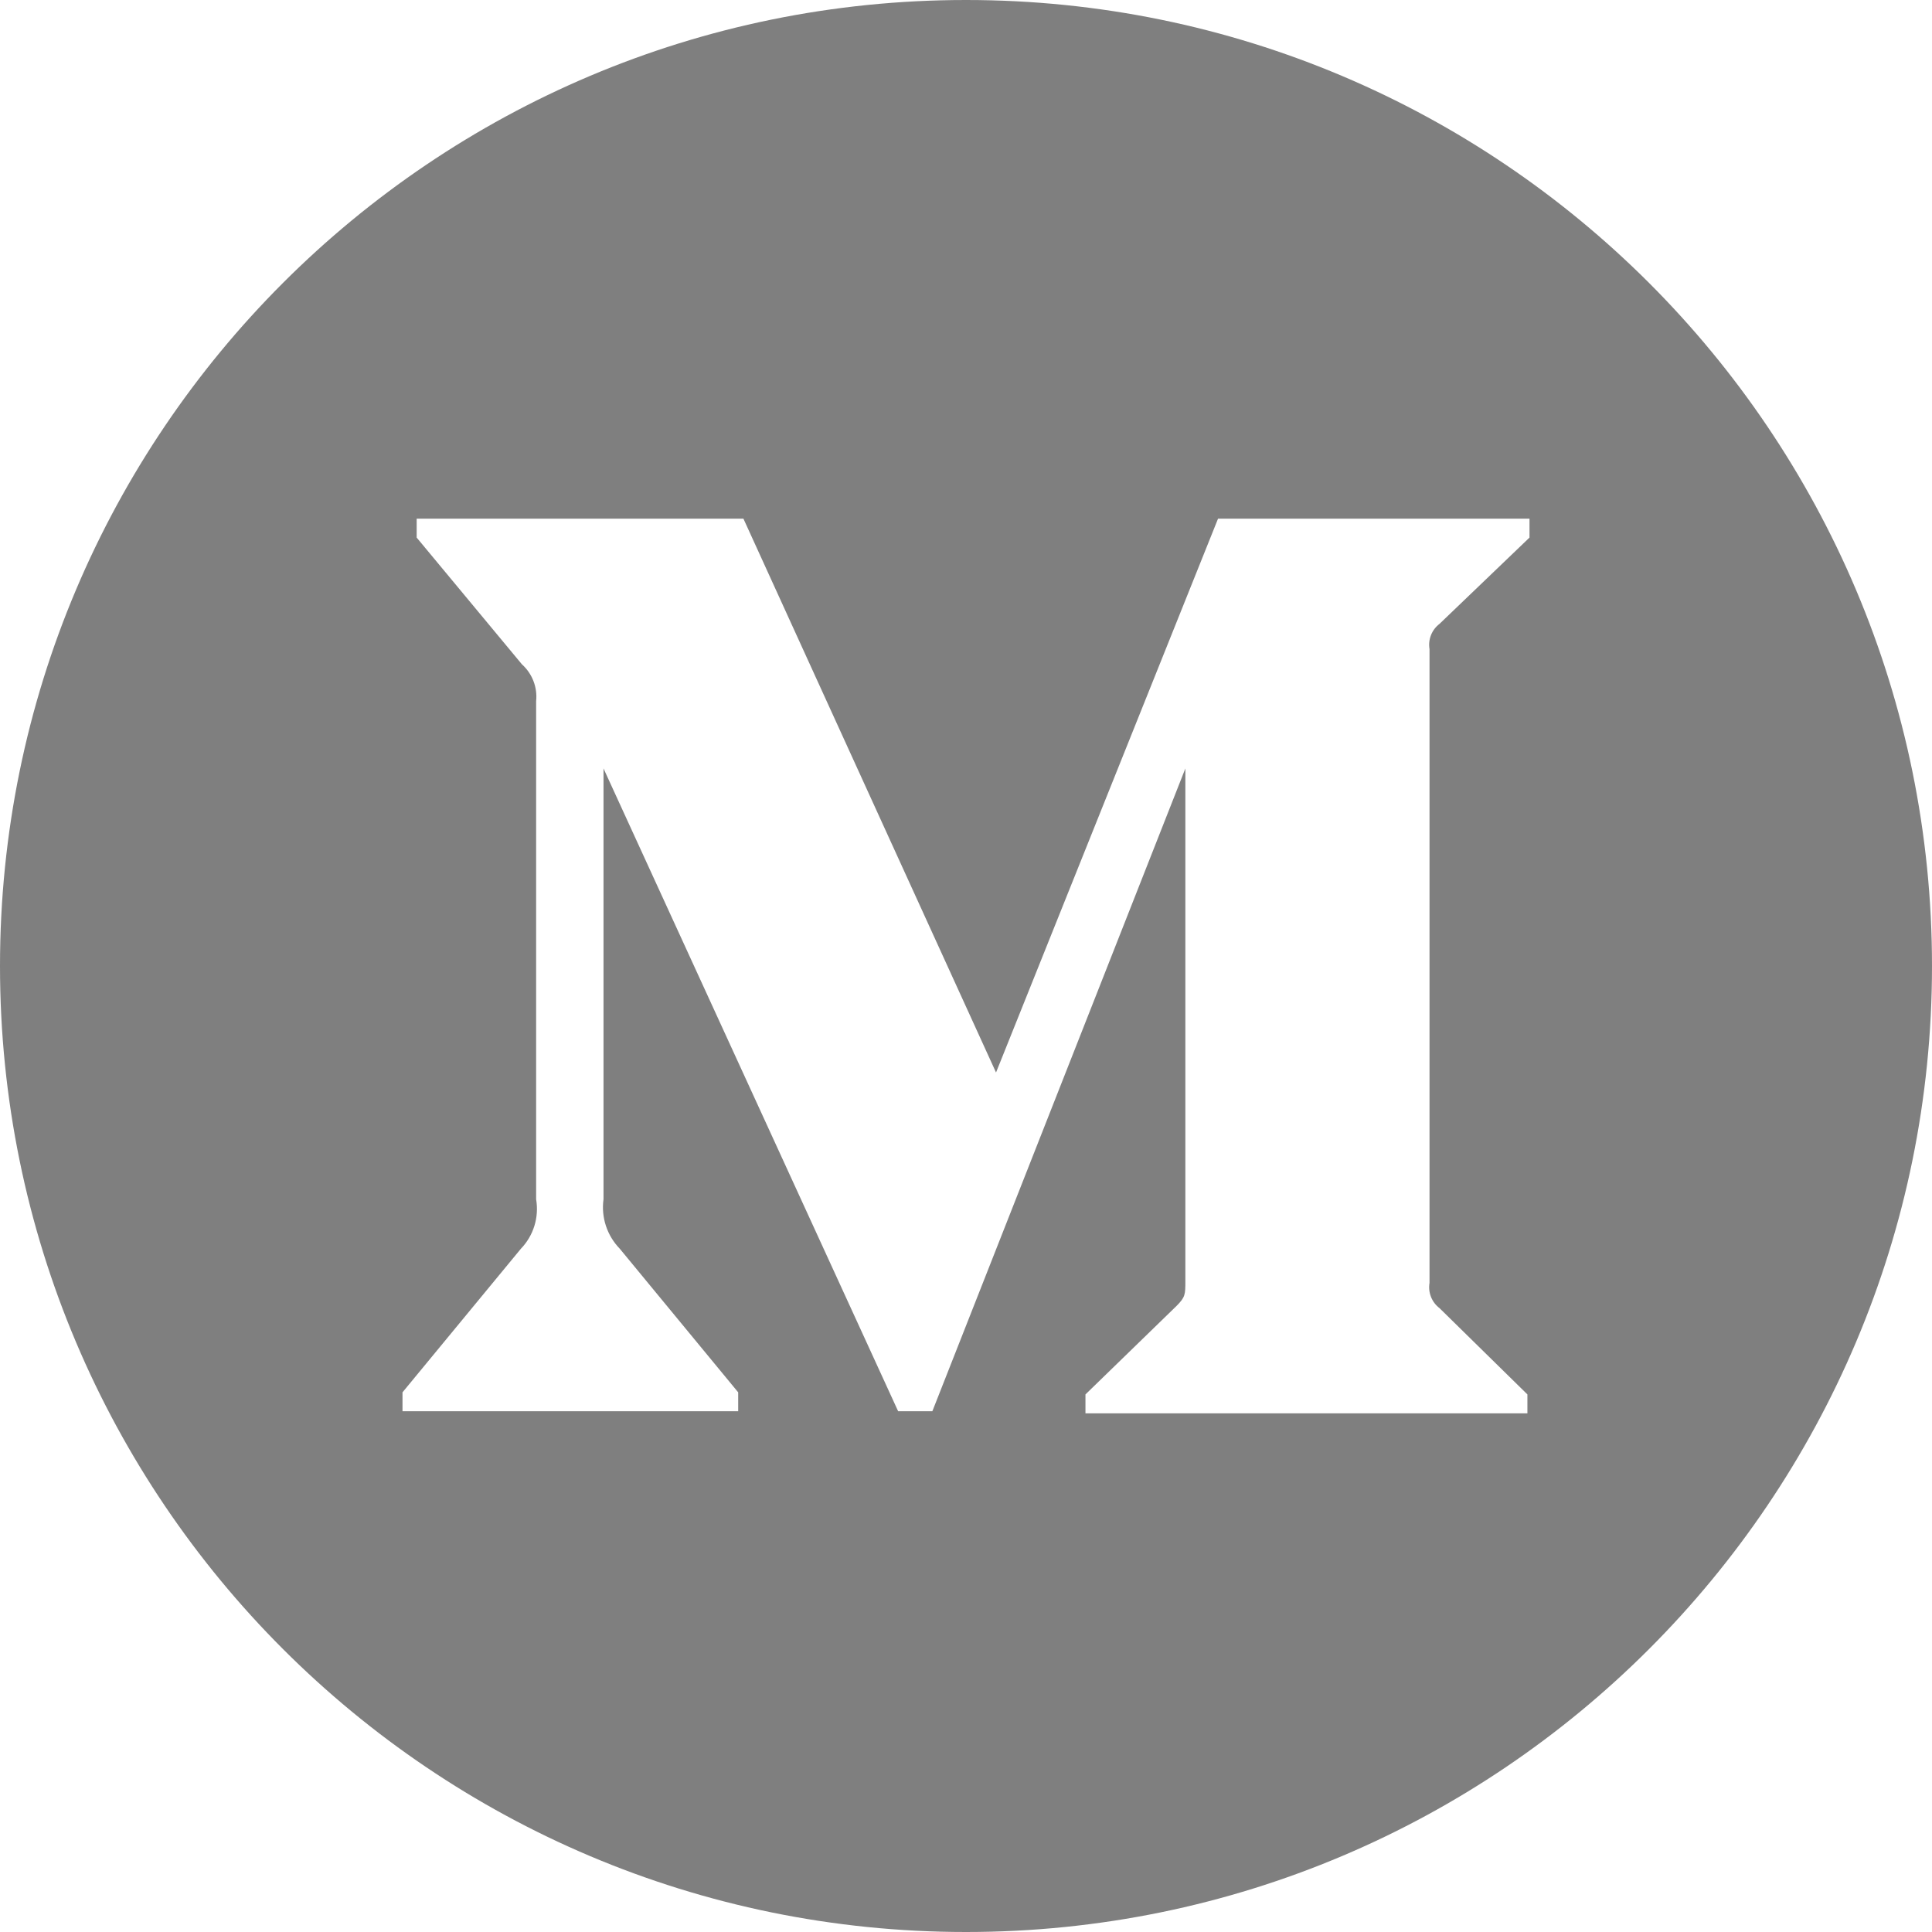
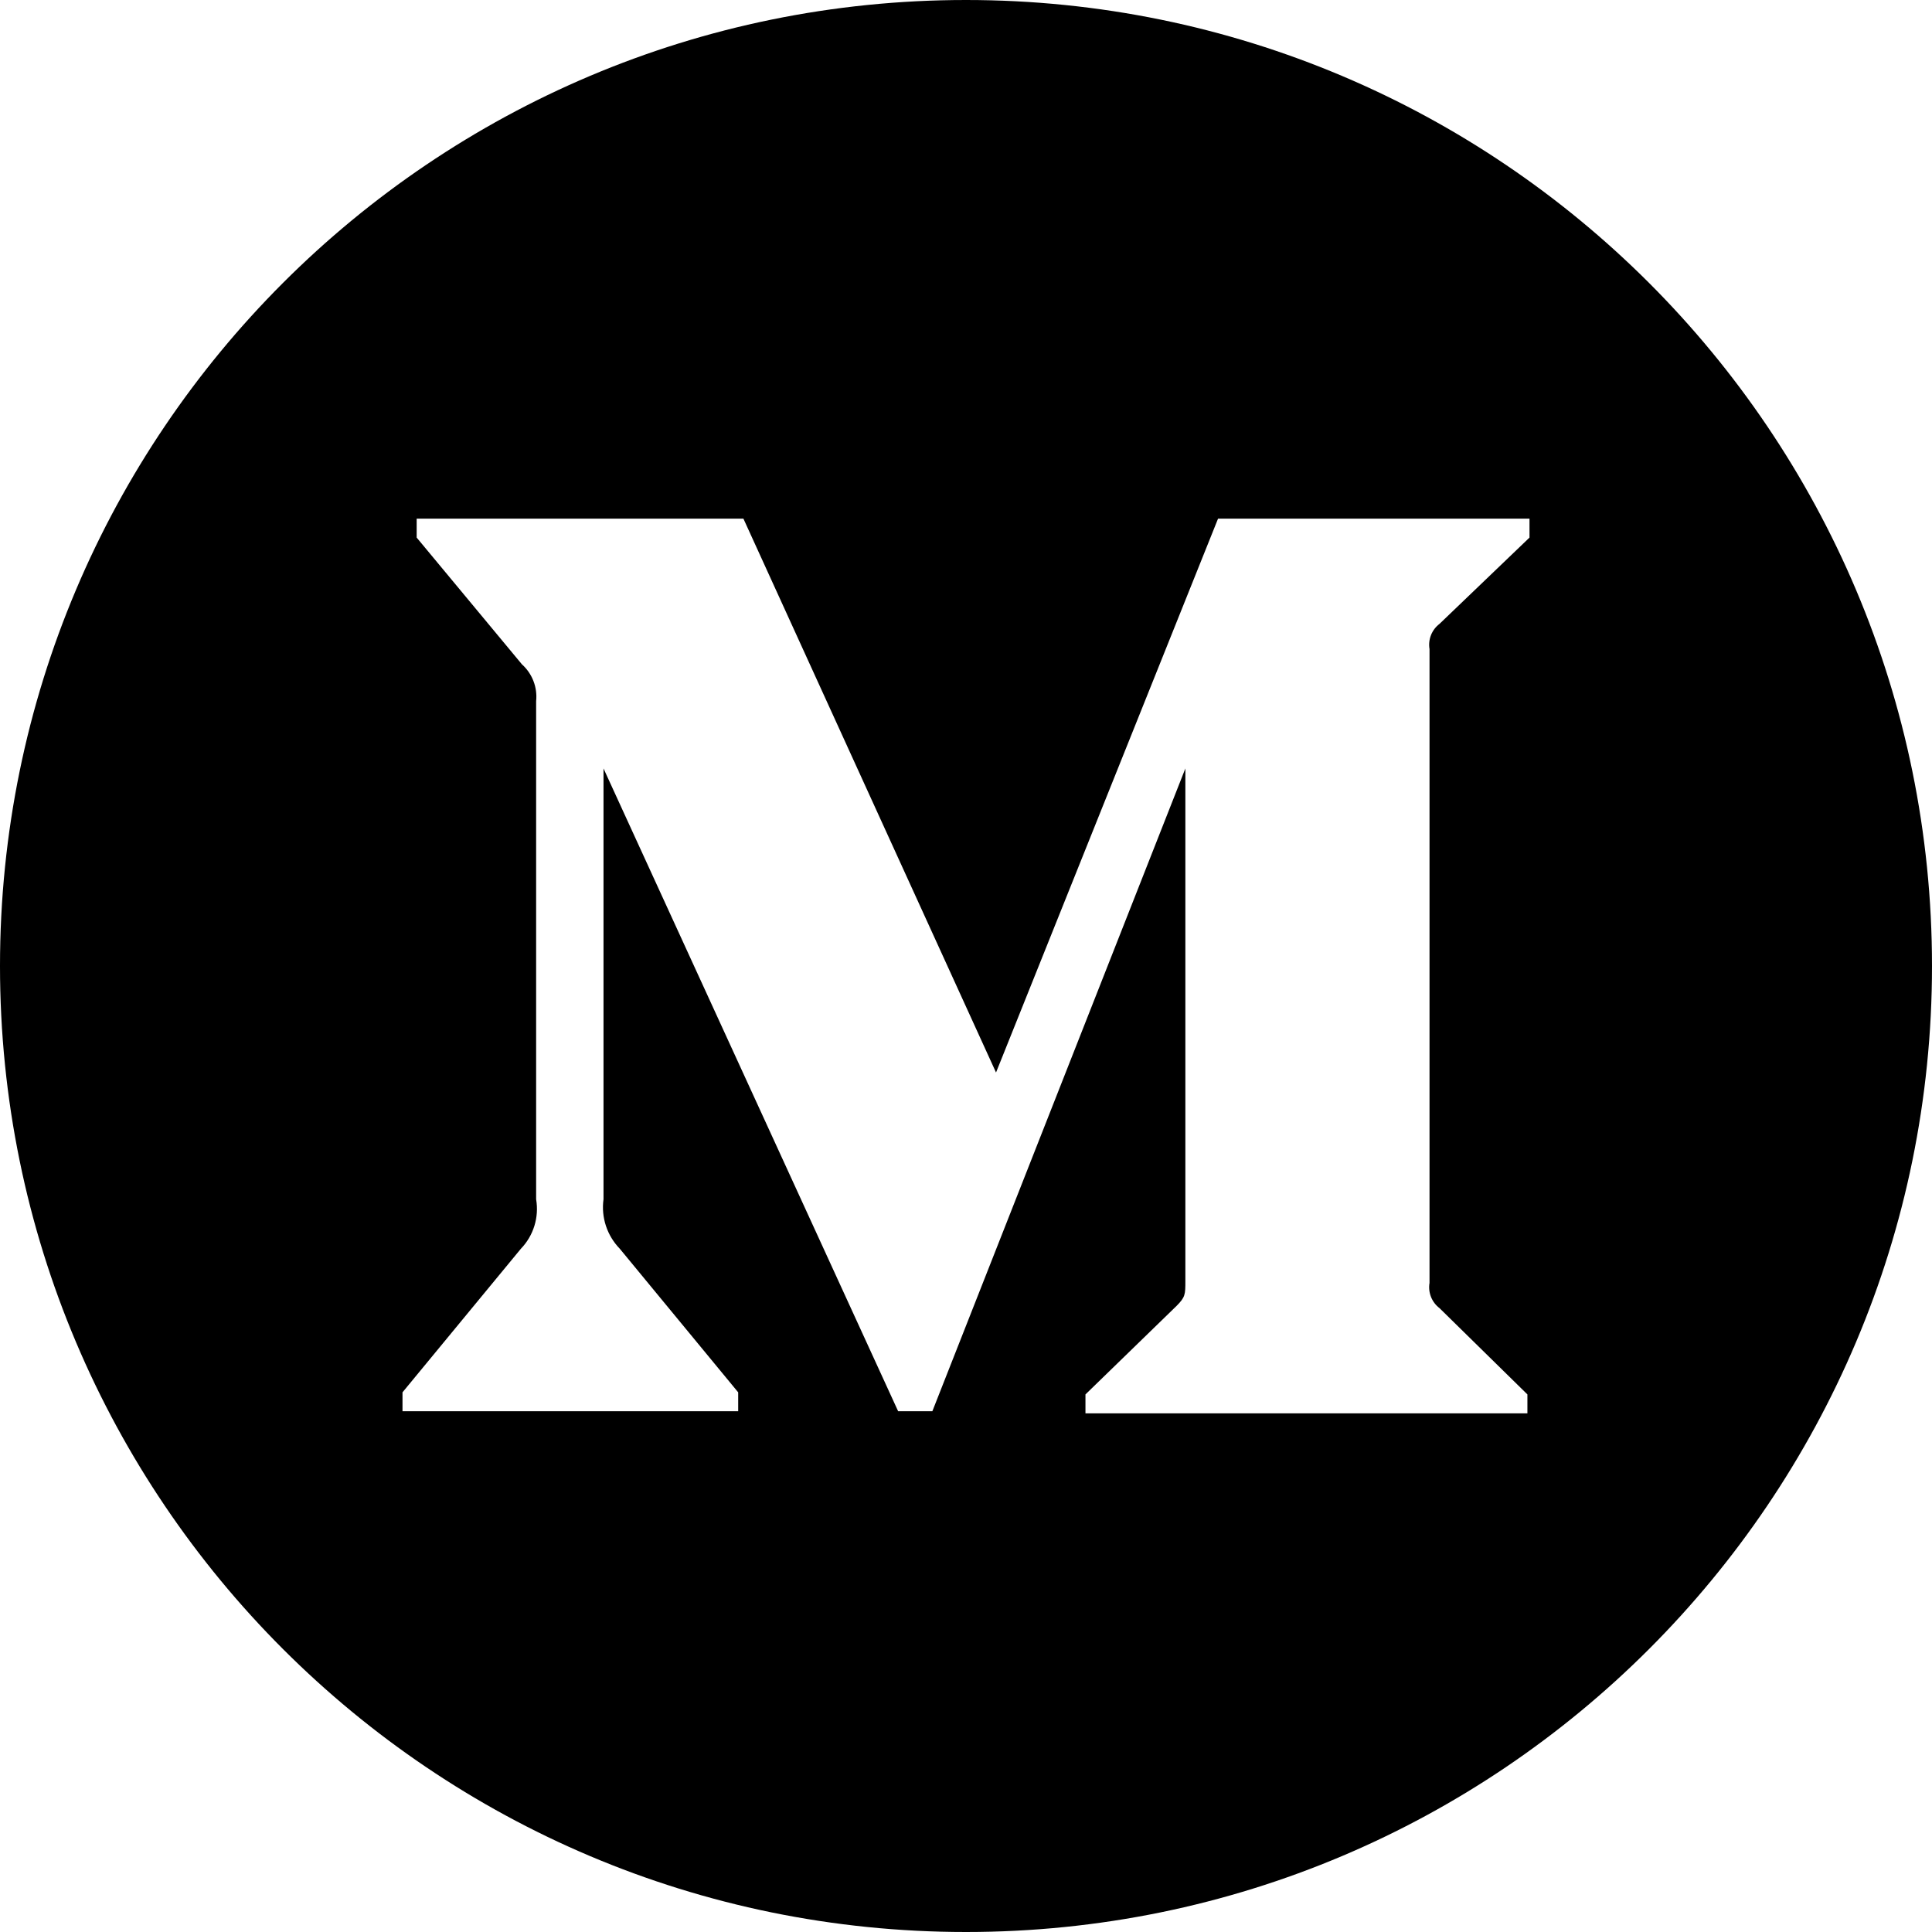
<svg xmlns="http://www.w3.org/2000/svg" width="24" height="24" fill-rule="evenodd" clip-rule="evenodd">
-   <path fill="rgba(0,0,0,0.5)" d="M12 0c-6.626 0-12 5.372-12 12 0 6.627 5.374 12 12 12 6.627 0 12-5.373 12-12 0-6.628-5.373-12-12-12zm6.974 17.557v-.235l-1.092-1.072c-.096-.073-.144-.194-.124-.313v-7.874c-.02-.119.028-.24.124-.313l1.118-1.072v-.235h-3.869l-2.758 6.88-3.138-6.88h-4.059v.235l1.308 1.575c.128.115.194.285.176.457v6.188c.038.223-.032.451-.189.614l-1.471 1.784v.235h4.17v-.235l-1.471-1.784c-.158-.163-.233-.389-.202-.614v-5.352l3.66 7.985h.425l3.143-7.985v6.365c0 .17 0 .202-.111.313l-1.13 1.098v.235h5.49z" />
+   <path d="M12 0c-6.626 0-12 5.372-12 12 0 6.627 5.374 12 12 12 6.627 0 12-5.373 12-12 0-6.628-5.373-12-12-12zm6.974 17.557v-.235l-1.092-1.072c-.096-.073-.144-.194-.124-.313v-7.874c-.02-.119.028-.24.124-.313l1.118-1.072v-.235h-3.869l-2.758 6.88-3.138-6.88h-4.059v.235l1.308 1.575c.128.115.194.285.176.457v6.188c.038.223-.032.451-.189.614l-1.471 1.784v.235h4.17v-.235l-1.471-1.784c-.158-.163-.233-.389-.202-.614v-5.352l3.66 7.985h.425l3.143-7.985v6.365c0 .17 0 .202-.111.313l-1.13 1.098v.235h5.49z" />
</svg>
